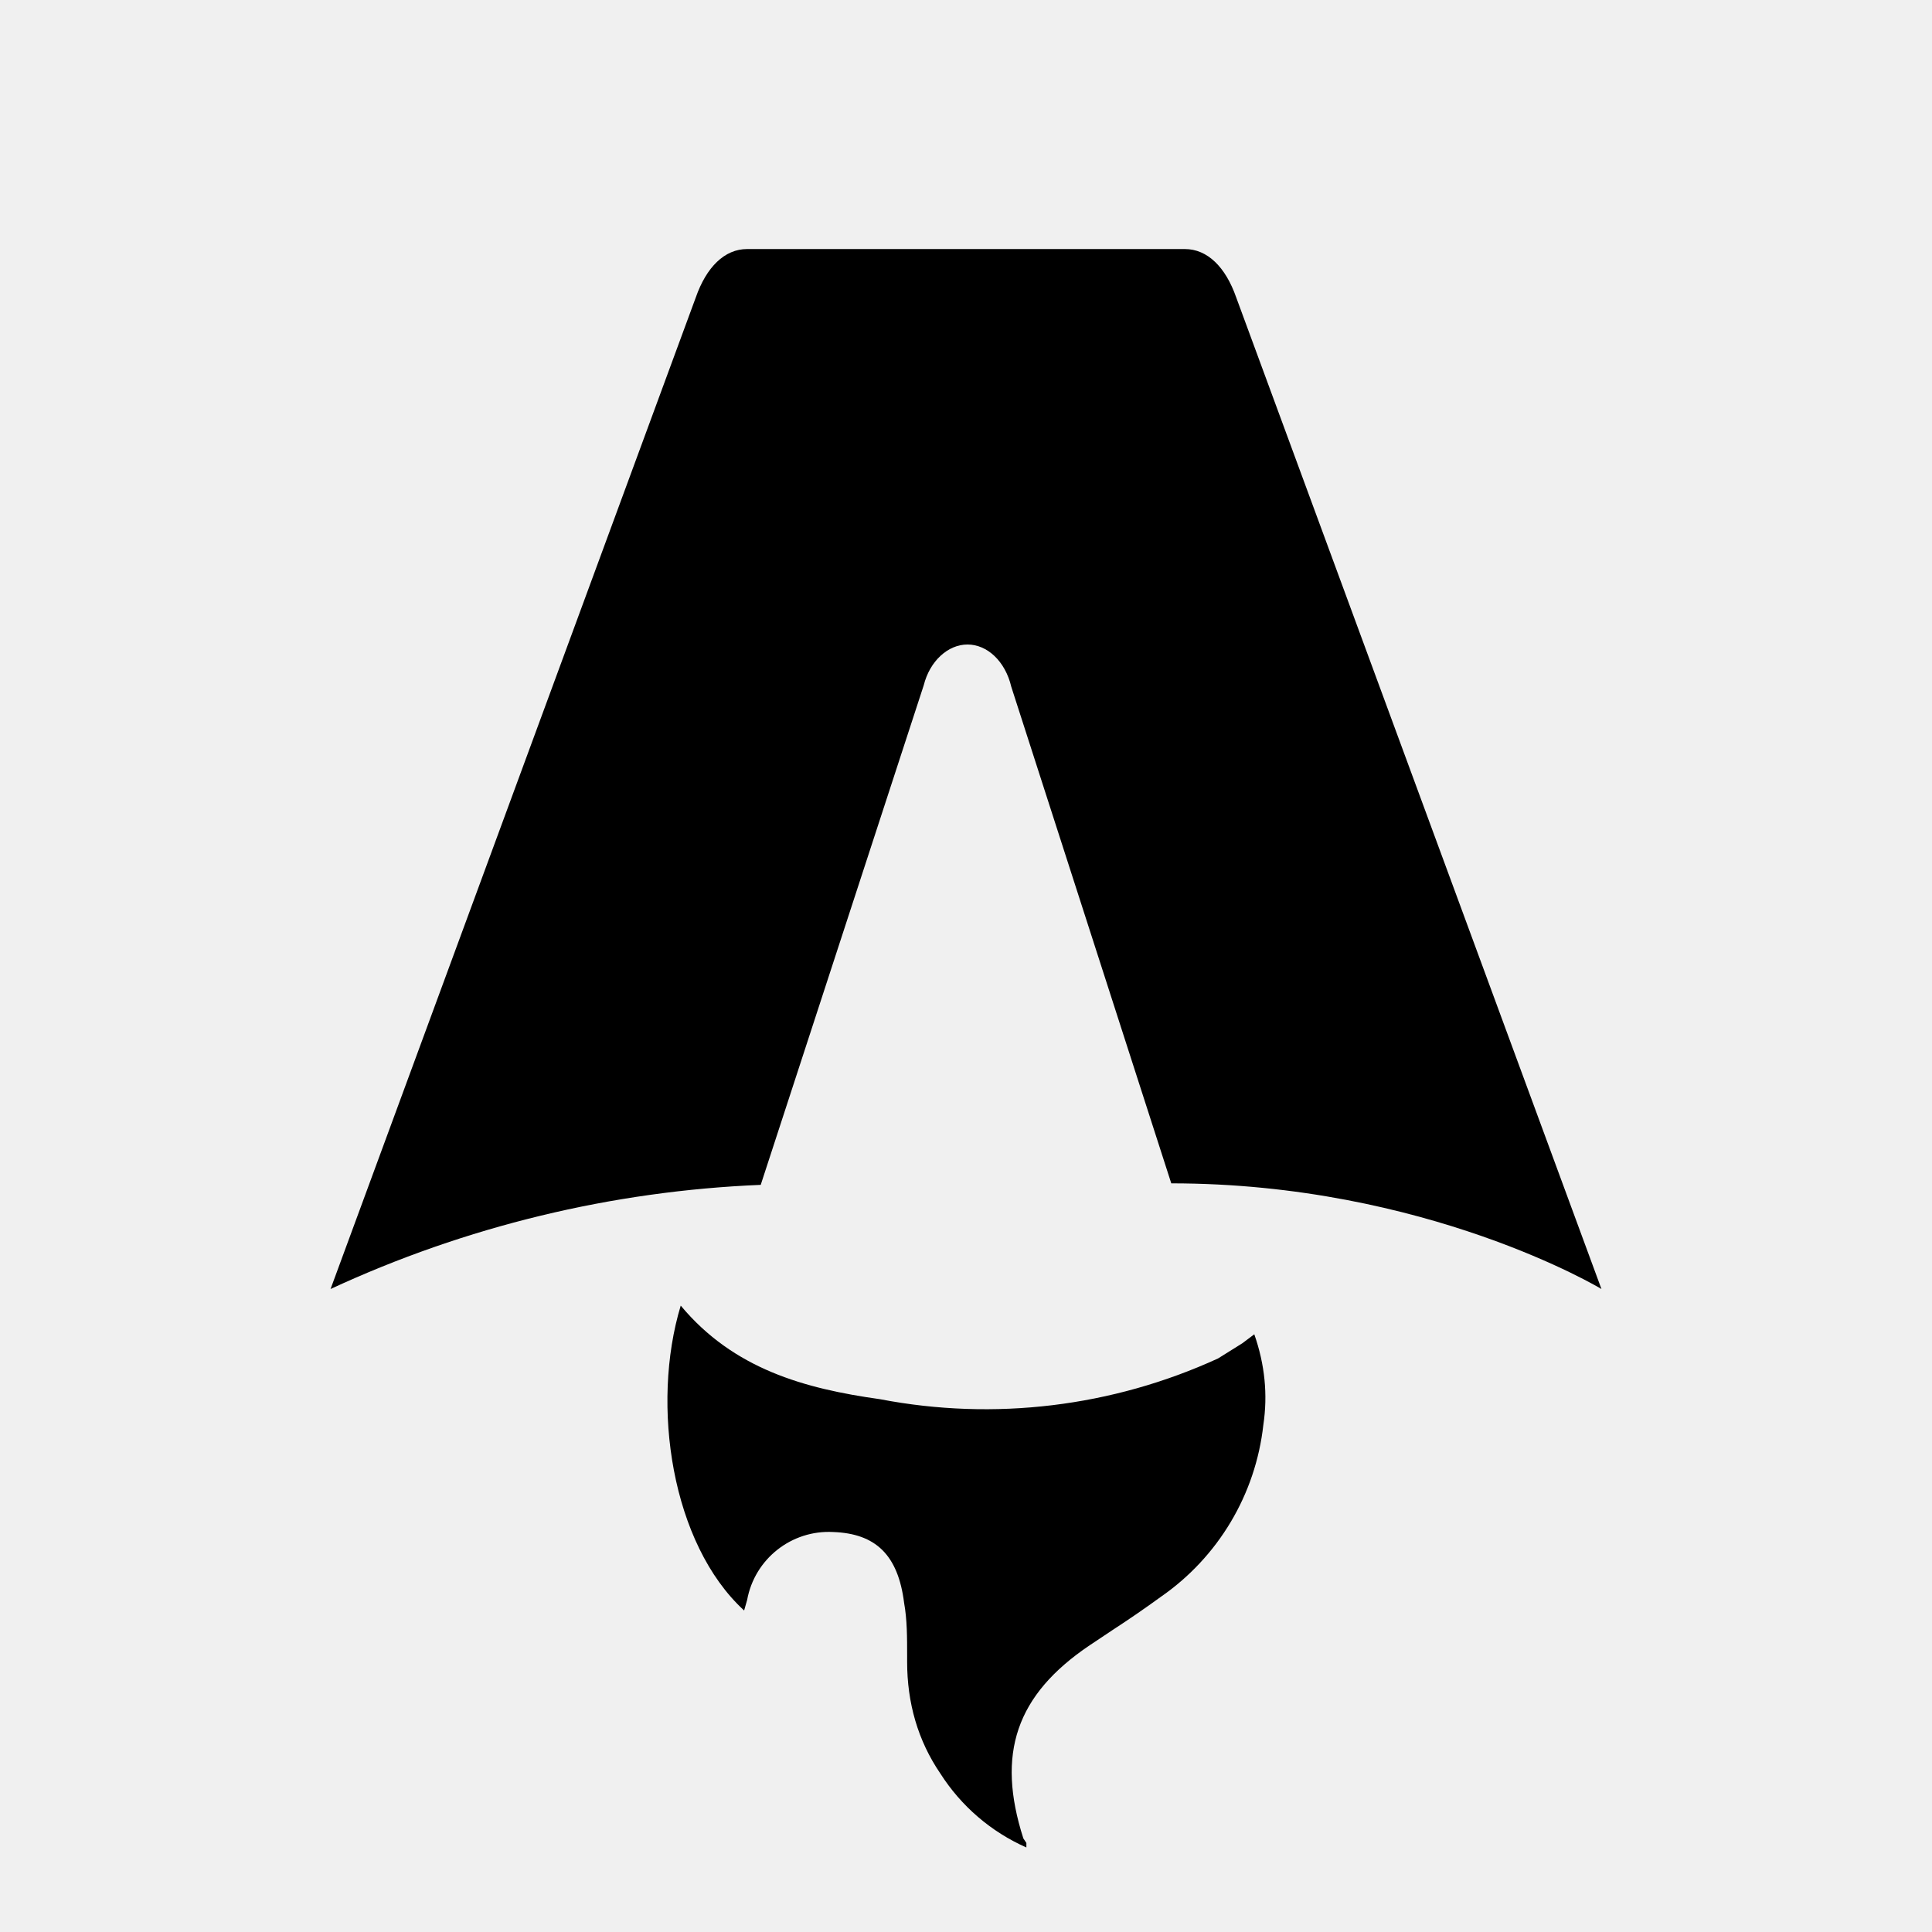
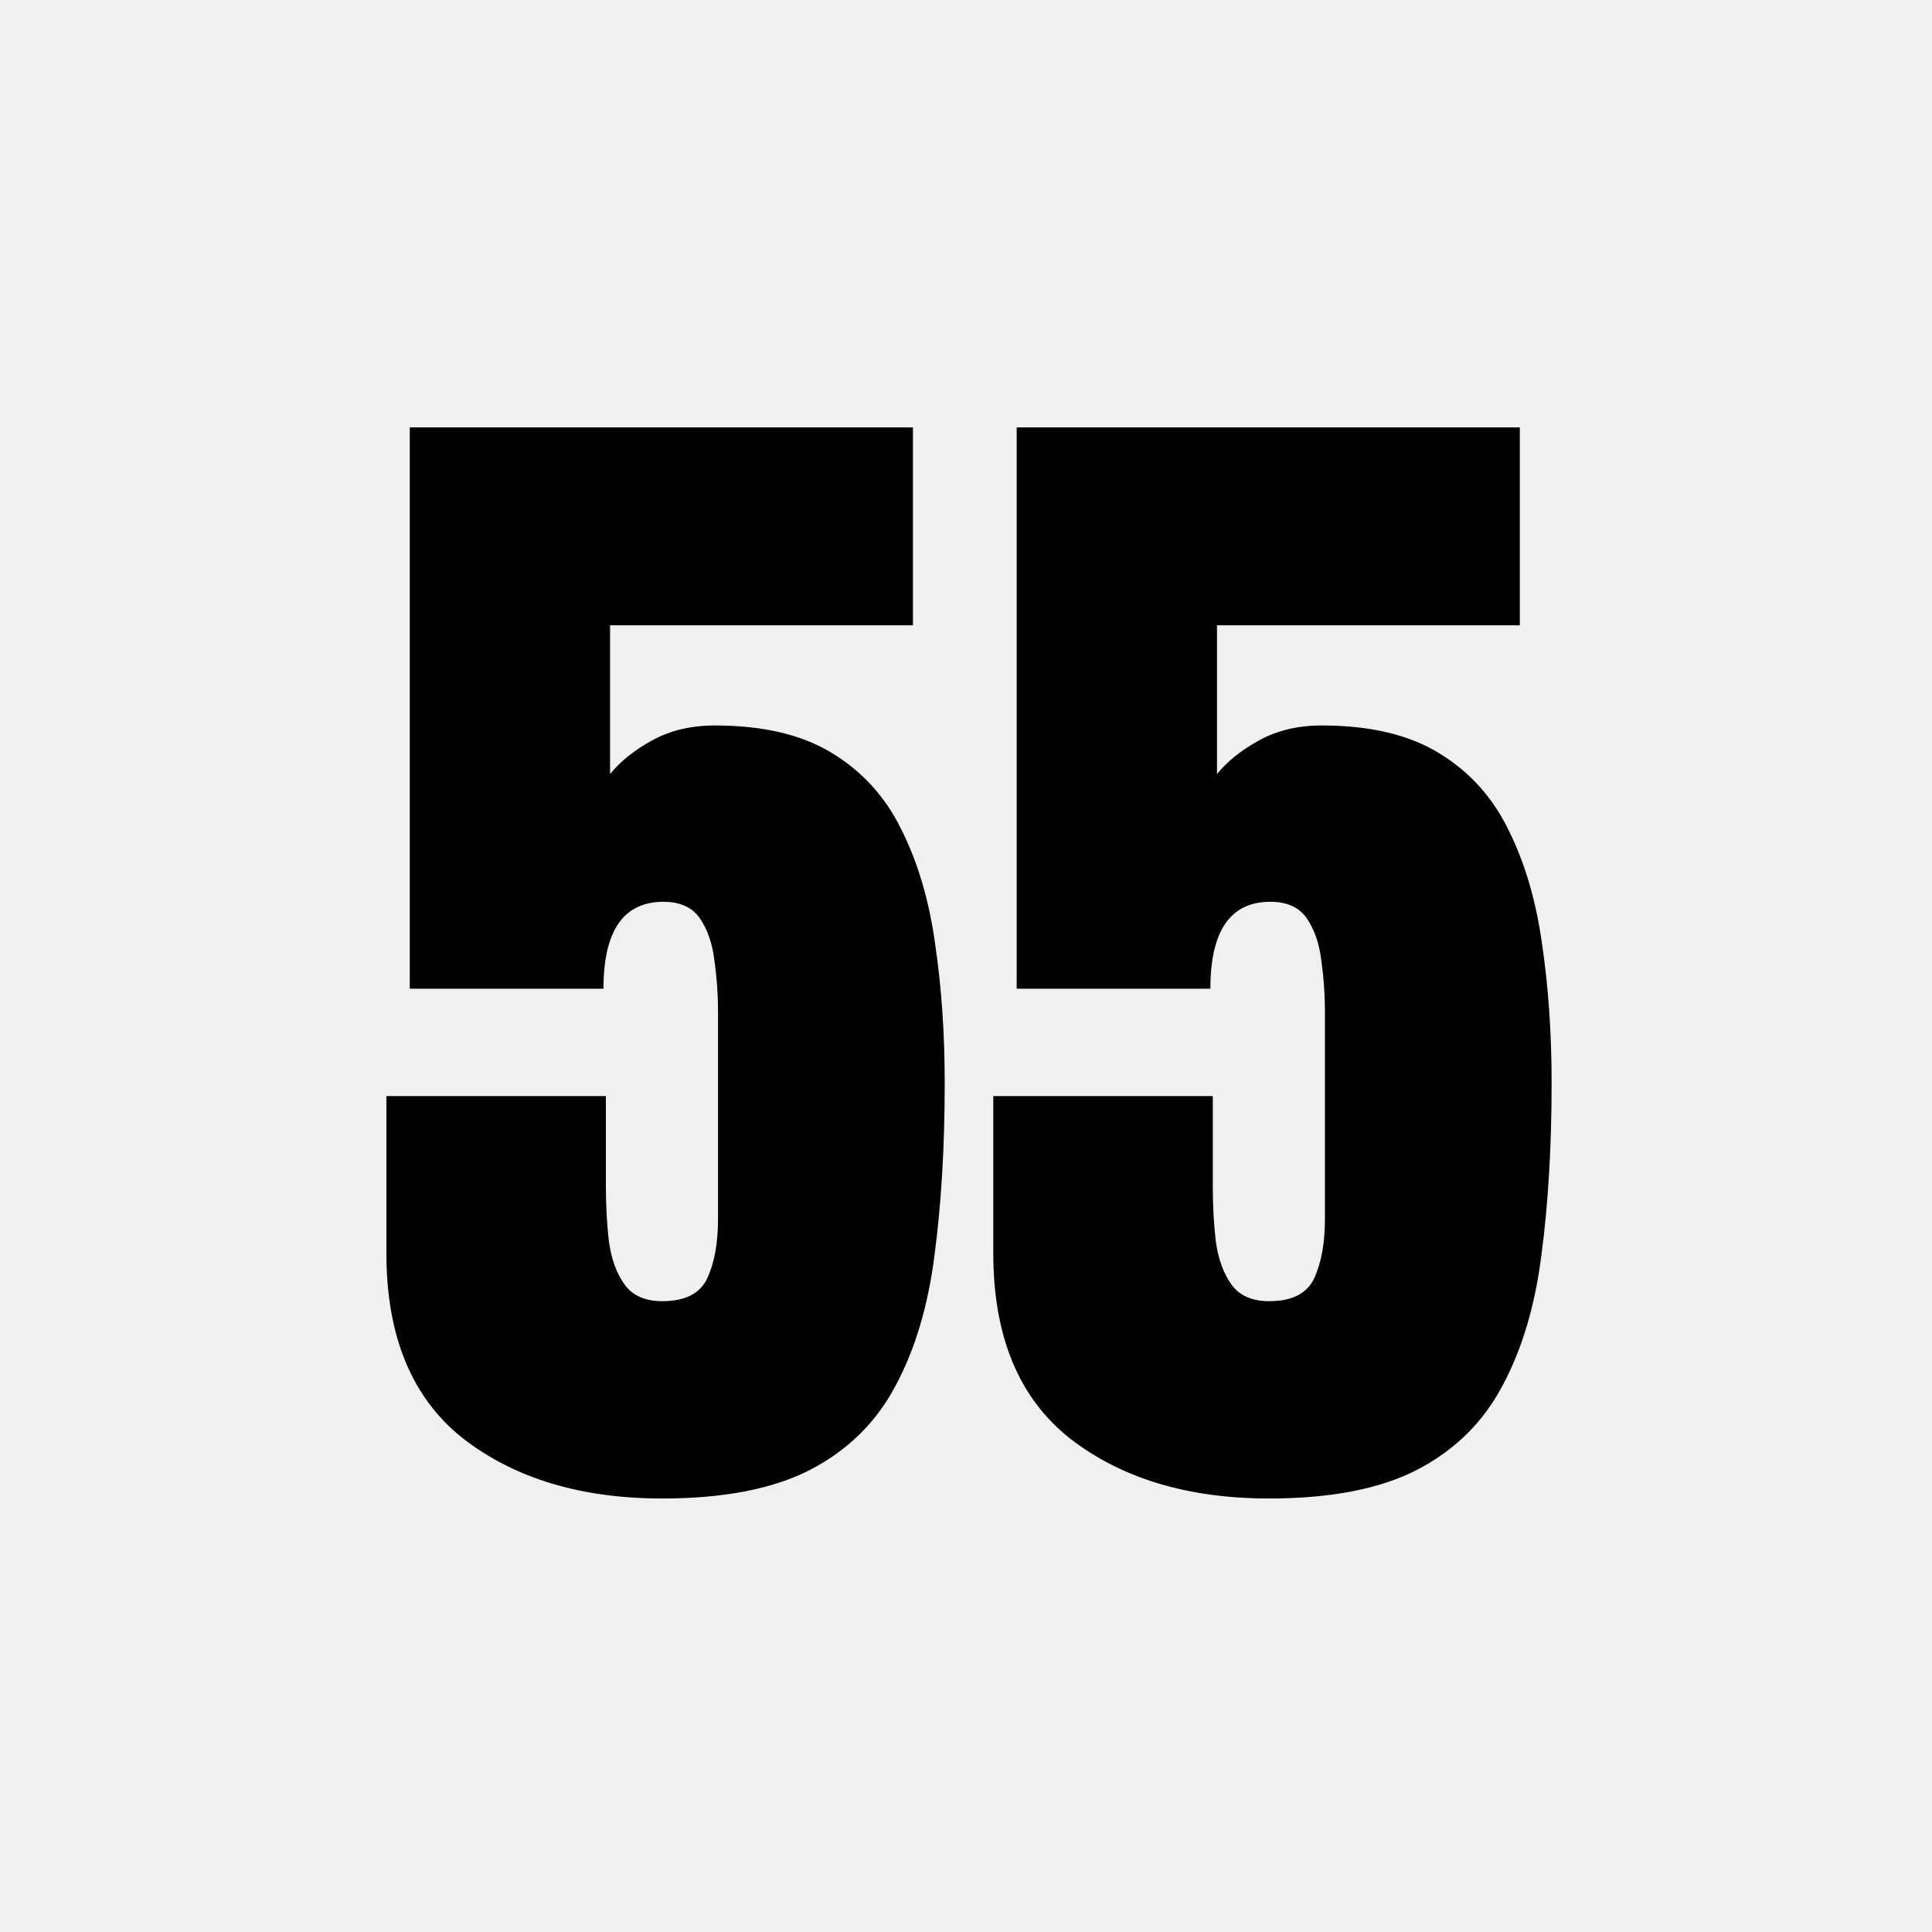
- <svg xmlns="http://www.w3.org/2000/svg" fill="none" viewBox="0 0 128 128">
-   <path d="M50.4 78.5a75.1 75.1 0 0 0-28.5 6.9l24.2-65.7c.7-2 1.9-3.2 3.4-3.2h29c1.5 0 2.7 1.2 3.4 3.2l24.2 65.7s-11.6-7-28.5-7L67 45.5c-.4-1.7-1.6-2.8-2.9-2.8-1.3 0-2.5 1.1-2.9 2.7L50.4 78.5Zm-1.1 28.2Zm-4.2-20.2c-2 6.6-.6 15.8 4.2 20.2a17.5 17.5 0 0 1 .2-.7 5.5 5.5 0 0 1 5.7-4.5c2.8.1 4.3 1.5 4.7 4.7.2 1.1.2 2.3.2 3.5v.4c0 2.7.7 5.2 2.2 7.4a13 13 0 0 0 5.7 4.9v-.3l-.2-.3c-1.8-5.6-.5-9.5 4.4-12.8l1.5-1a73 73 0 0 0 3.2-2.2 16 16 0 0 0 6.8-11.4c.3-2 .1-4-.6-6l-.8.6-1.6 1a37 37 0 0 1-22.4 2.7c-5-.7-9.7-2-13.2-6.2Z" />
-   <style>
-         path { fill: #000; }
-         @media (prefers-color-scheme: dark) {
-             path { fill: #FFF; }
-         }
-     </style>
+ <svg xmlns="http://www.w3.org/2000/svg" width="280" height="280" viewBox="0 0 280 280" fill="none">
+   <path d="M95.978 217.173C84.216 217.173 74.598 214.276 67.123 208.481C59.706 202.629 55.998 193.677 55.998 181.625V158.854H87.809V171.978C87.809 174.701 87.954 177.337 88.243 179.887C88.591 182.436 89.344 184.522 90.503 186.145C91.662 187.767 93.487 188.578 95.978 188.578C99.281 188.578 101.454 187.477 102.497 185.275C103.54 183.016 104.062 180.147 104.062 176.671V146.599C104.062 144.107 103.888 141.645 103.54 139.211C103.25 136.777 102.555 134.749 101.454 133.127C100.353 131.505 98.586 130.693 96.152 130.693C90.358 130.693 87.461 134.894 87.461 143.296H59.388V61.944H132.309V90.626H88.417V112.181C89.924 110.326 91.951 108.704 94.501 107.313C97.108 105.865 100.15 105.141 103.627 105.141C110.58 105.141 116.229 106.473 120.575 109.139C124.979 111.804 128.34 115.512 130.657 120.264C133.033 125.015 134.655 130.52 135.524 136.777C136.451 143.035 136.915 149.757 136.915 156.941C136.915 166.154 136.423 174.469 135.438 181.886C134.51 189.244 132.627 195.56 129.788 200.833C127.007 206.106 122.893 210.162 117.446 213.001C112.058 215.782 104.902 217.173 95.978 217.173ZM183.936 217.173C172.173 217.173 162.555 214.276 155.08 208.481C147.663 202.629 143.955 193.677 143.955 181.625V158.854H175.766V171.978C175.766 174.701 175.91 177.337 176.2 179.887C176.548 182.436 177.301 184.522 178.46 186.145C179.619 187.767 181.444 188.578 183.936 188.578C187.238 188.578 189.411 187.477 190.454 185.275C191.497 183.016 192.019 180.147 192.019 176.671V146.599C192.019 144.107 191.845 141.645 191.497 139.211C191.207 136.777 190.512 134.749 189.411 133.127C188.31 131.505 186.543 130.693 184.109 130.693C178.315 130.693 175.418 134.894 175.418 143.296H147.345V61.944H220.266V90.626H176.374V112.181C177.881 110.326 179.909 108.704 182.458 107.313C185.065 105.865 188.107 105.141 191.584 105.141C198.537 105.141 204.187 106.473 208.532 109.139C212.936 111.804 216.297 115.512 218.614 120.264C220.99 125.015 222.612 130.52 223.481 136.777C224.409 143.035 224.872 149.757 224.872 156.941C224.872 166.154 224.38 174.469 223.395 181.886C222.467 189.244 220.584 195.56 217.745 200.833C214.964 206.106 210.85 210.162 205.403 213.001C200.015 215.782 192.859 217.173 183.936 217.173Z" fill="black" />
</svg>
